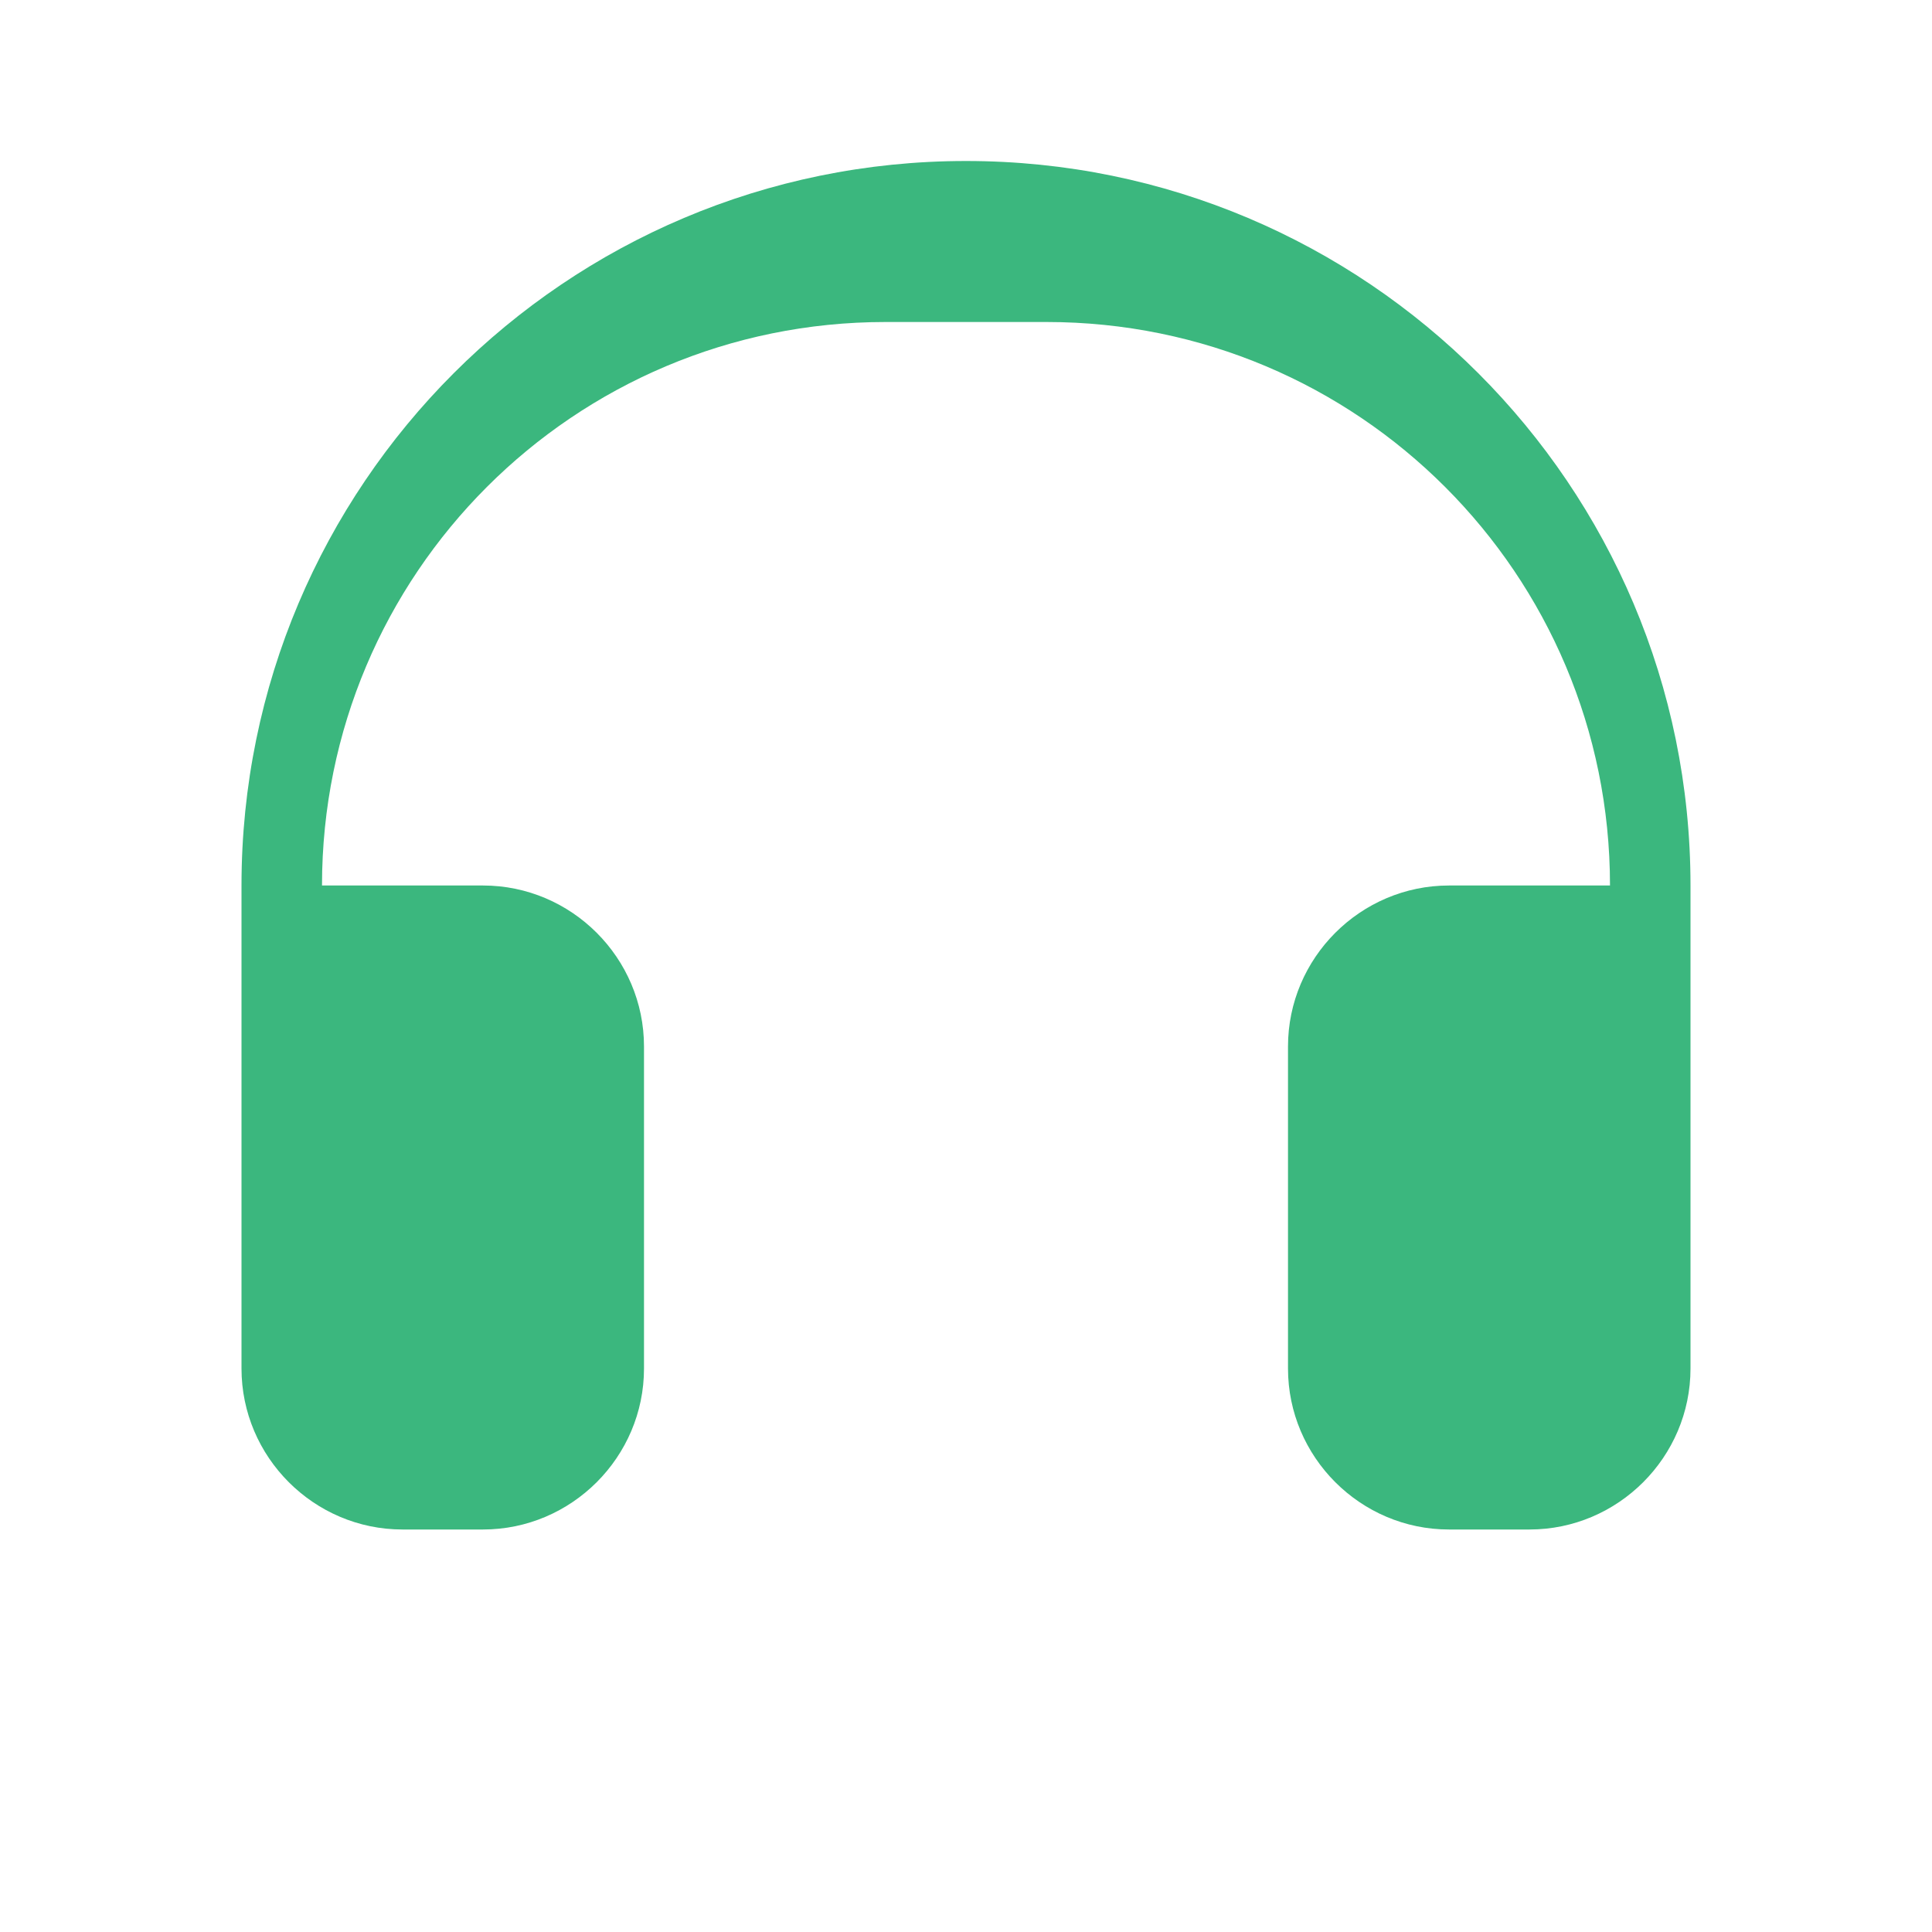
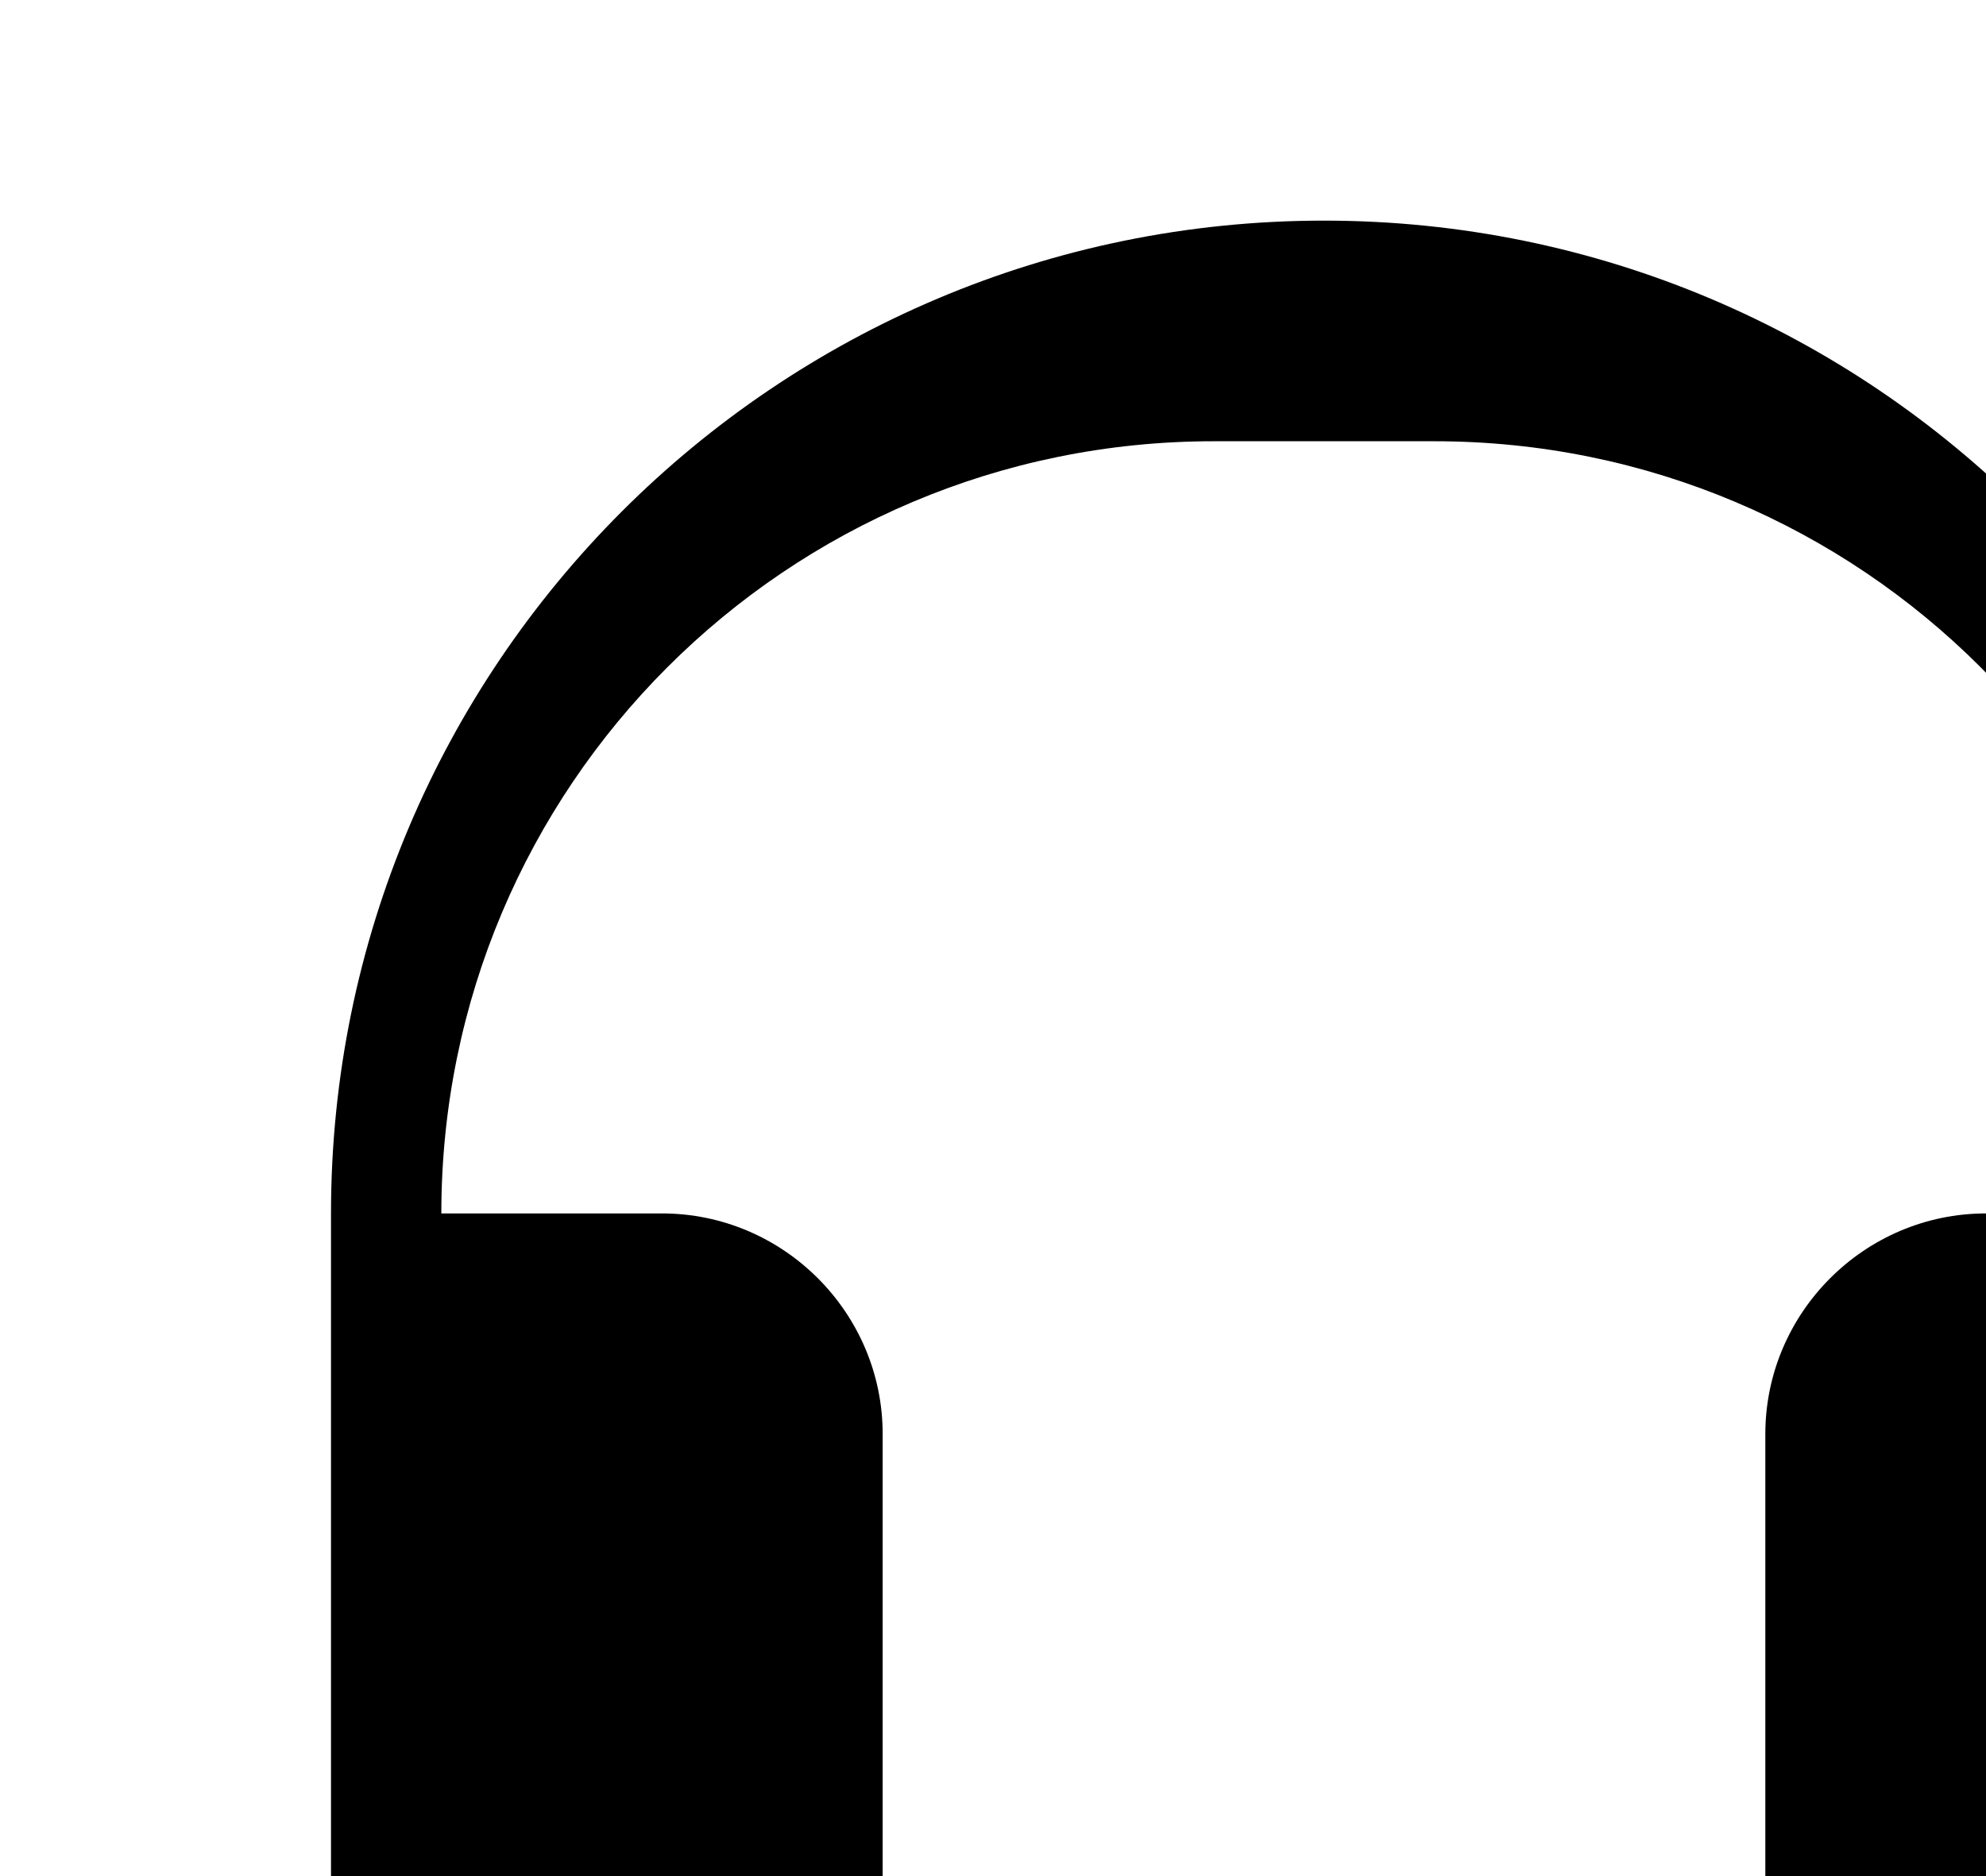
- <svg xmlns="http://www.w3.org/2000/svg" width="24" height="24" viewBox="0 0 24 24" fill="none">
-   <path d="M12 2C7.03 2 3 6.03 3 11V17C3 18.1 3.9 19 5 19H6C7.1 19 8 18.1 8 17V13C8 11.9 7.1 11 6 11H4C4 7.13 7.13 4 11 4H13C16.87 4 20 7.13 20 11H18C16.9 11 16 11.9 16 13V17C16 18.1 16.9 19 18 19H19C20.1 19 21 18.1 21 17V11C21 6.03 16.97 2 12 2Z" fill="#3BB77E" />
+ <svg xmlns="http://www.w3.org/2000/svg" fill="currentColor">
+   <path d="M12 2C7.03 2 3 6.03 3 11V17C3 18.1 3.9 19 5 19H6C7.1 19 8 18.1 8 17V13C8 11.9 7.1 11 6 11H4C4 7.13 7.13 4 11 4H13C16.87 4 20 7.13 20 11H18C16.9 11 16 11.9 16 13V17C16 18.1 16.9 19 18 19H19C20.1 19 21 18.1 21 17V11C21 6.03 16.97 2 12 2Z" fill="currentColor" />
</svg>
